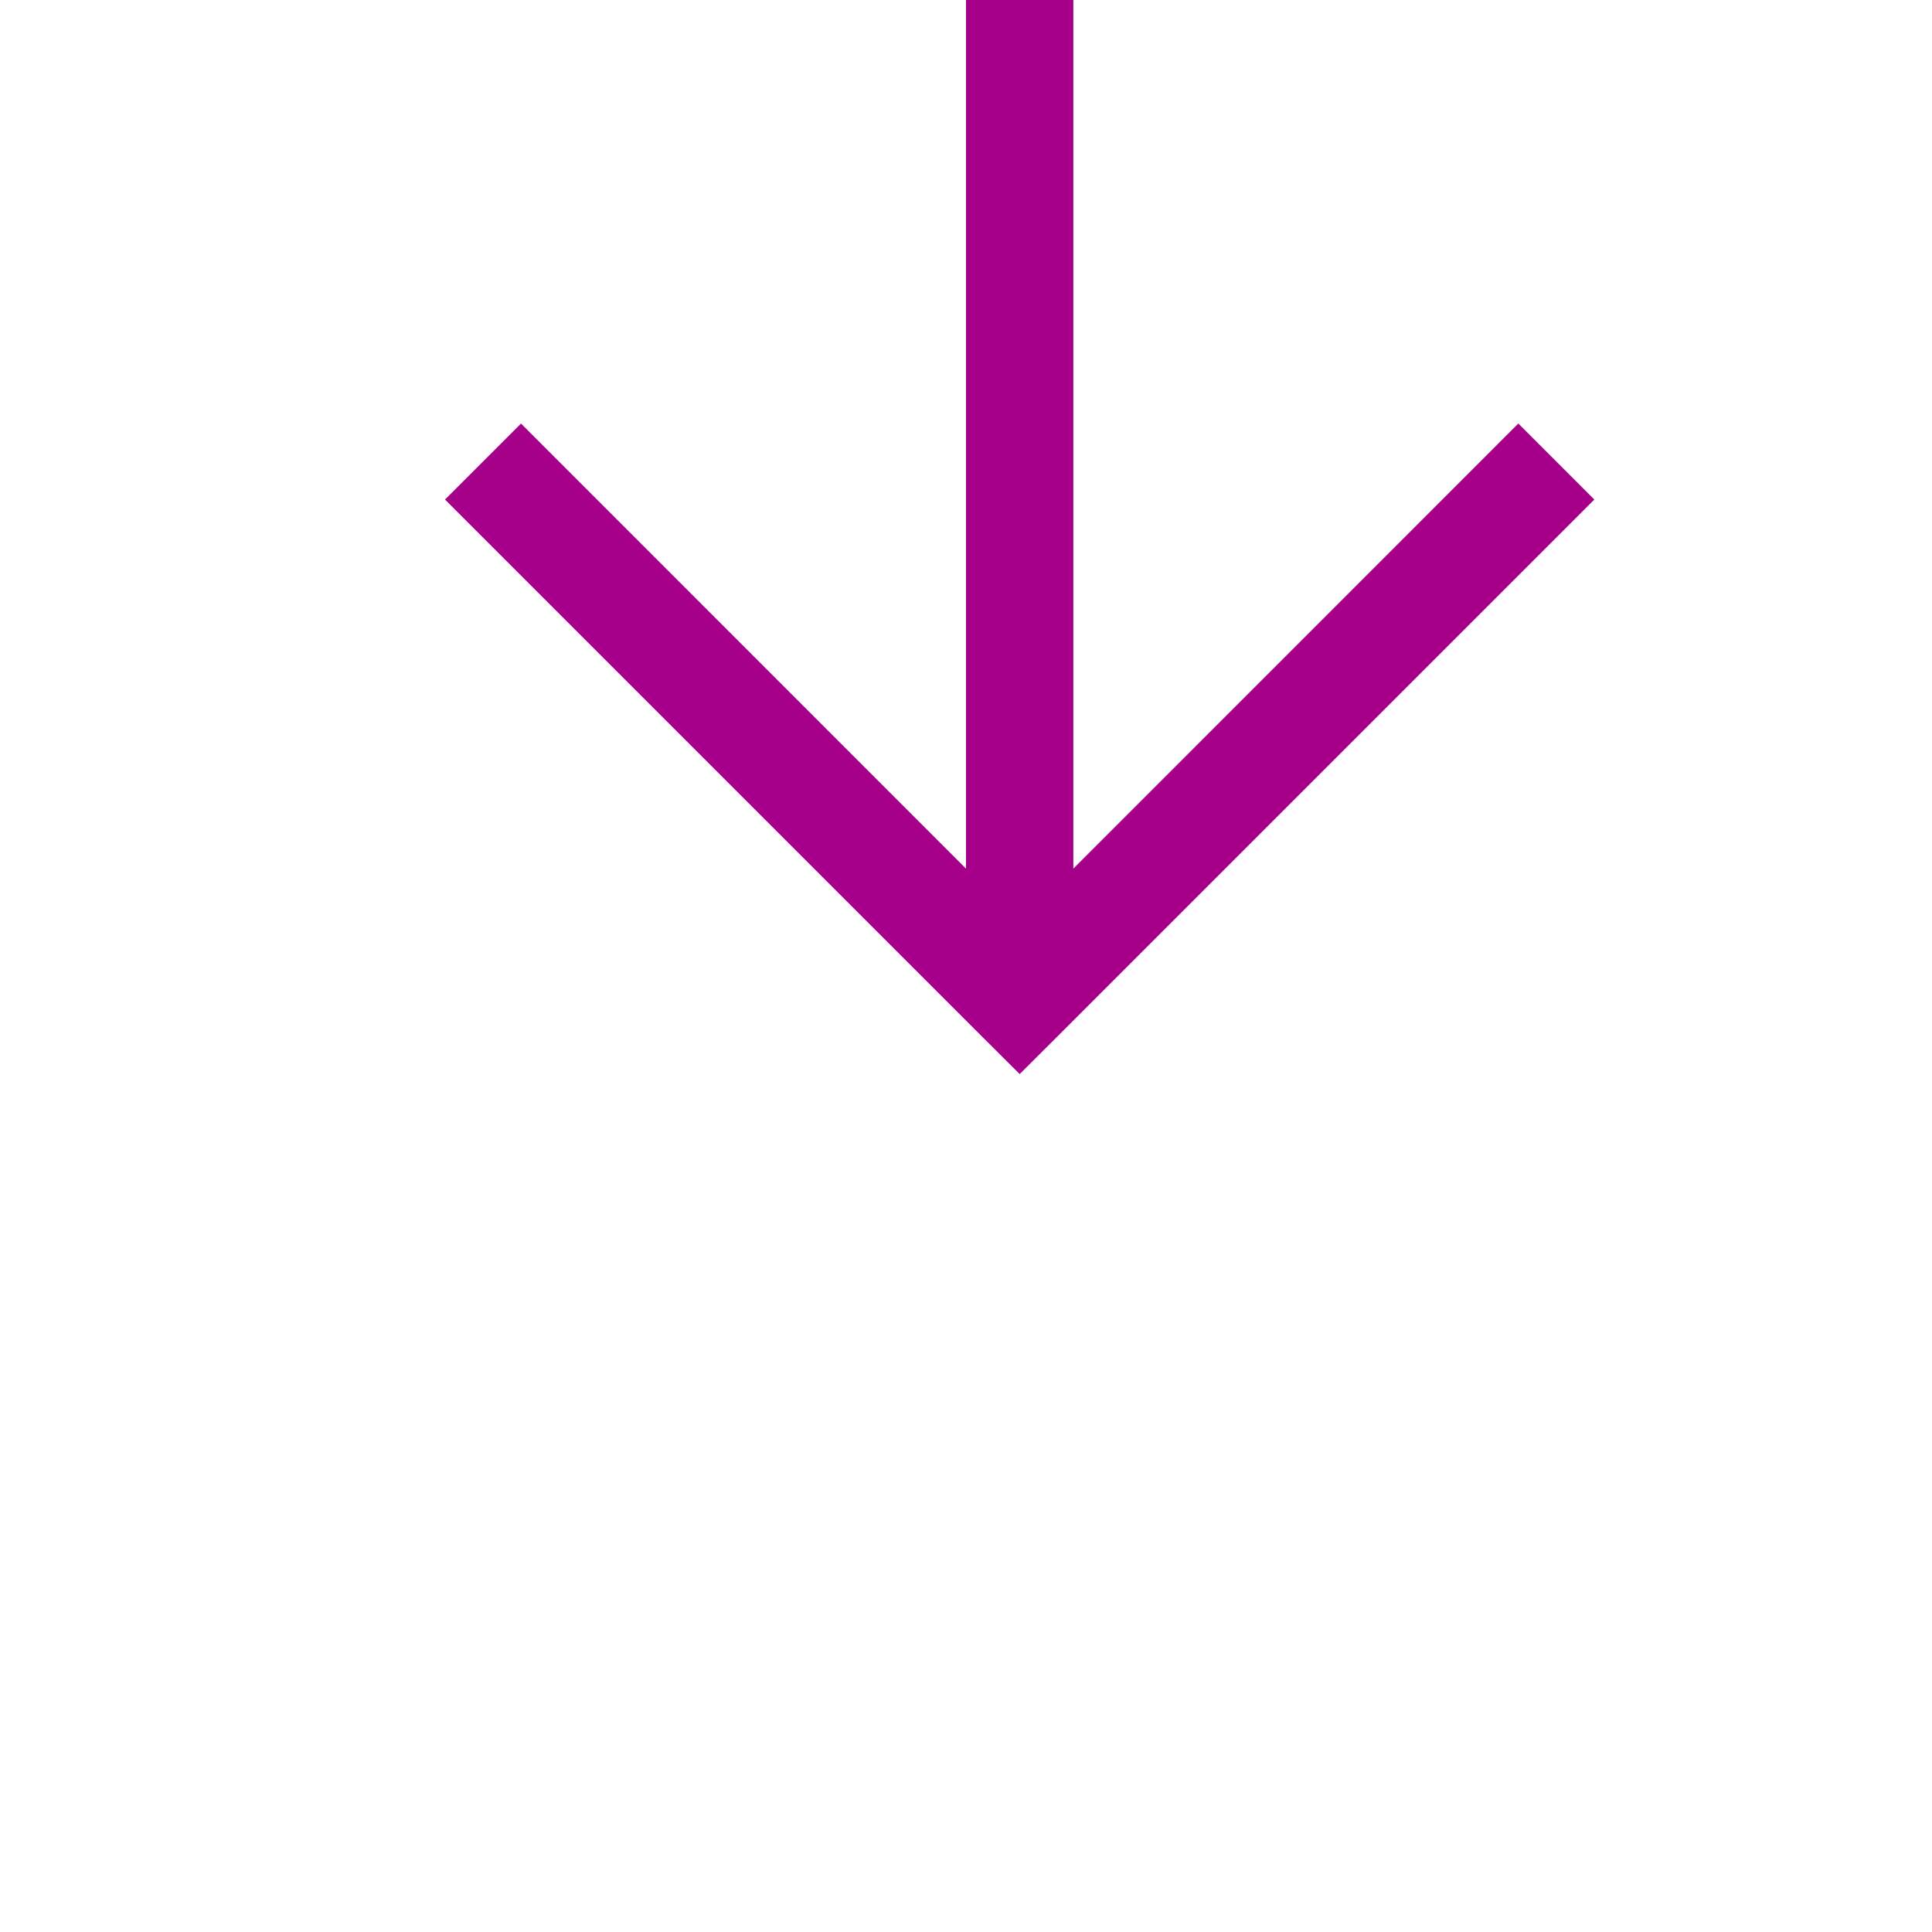
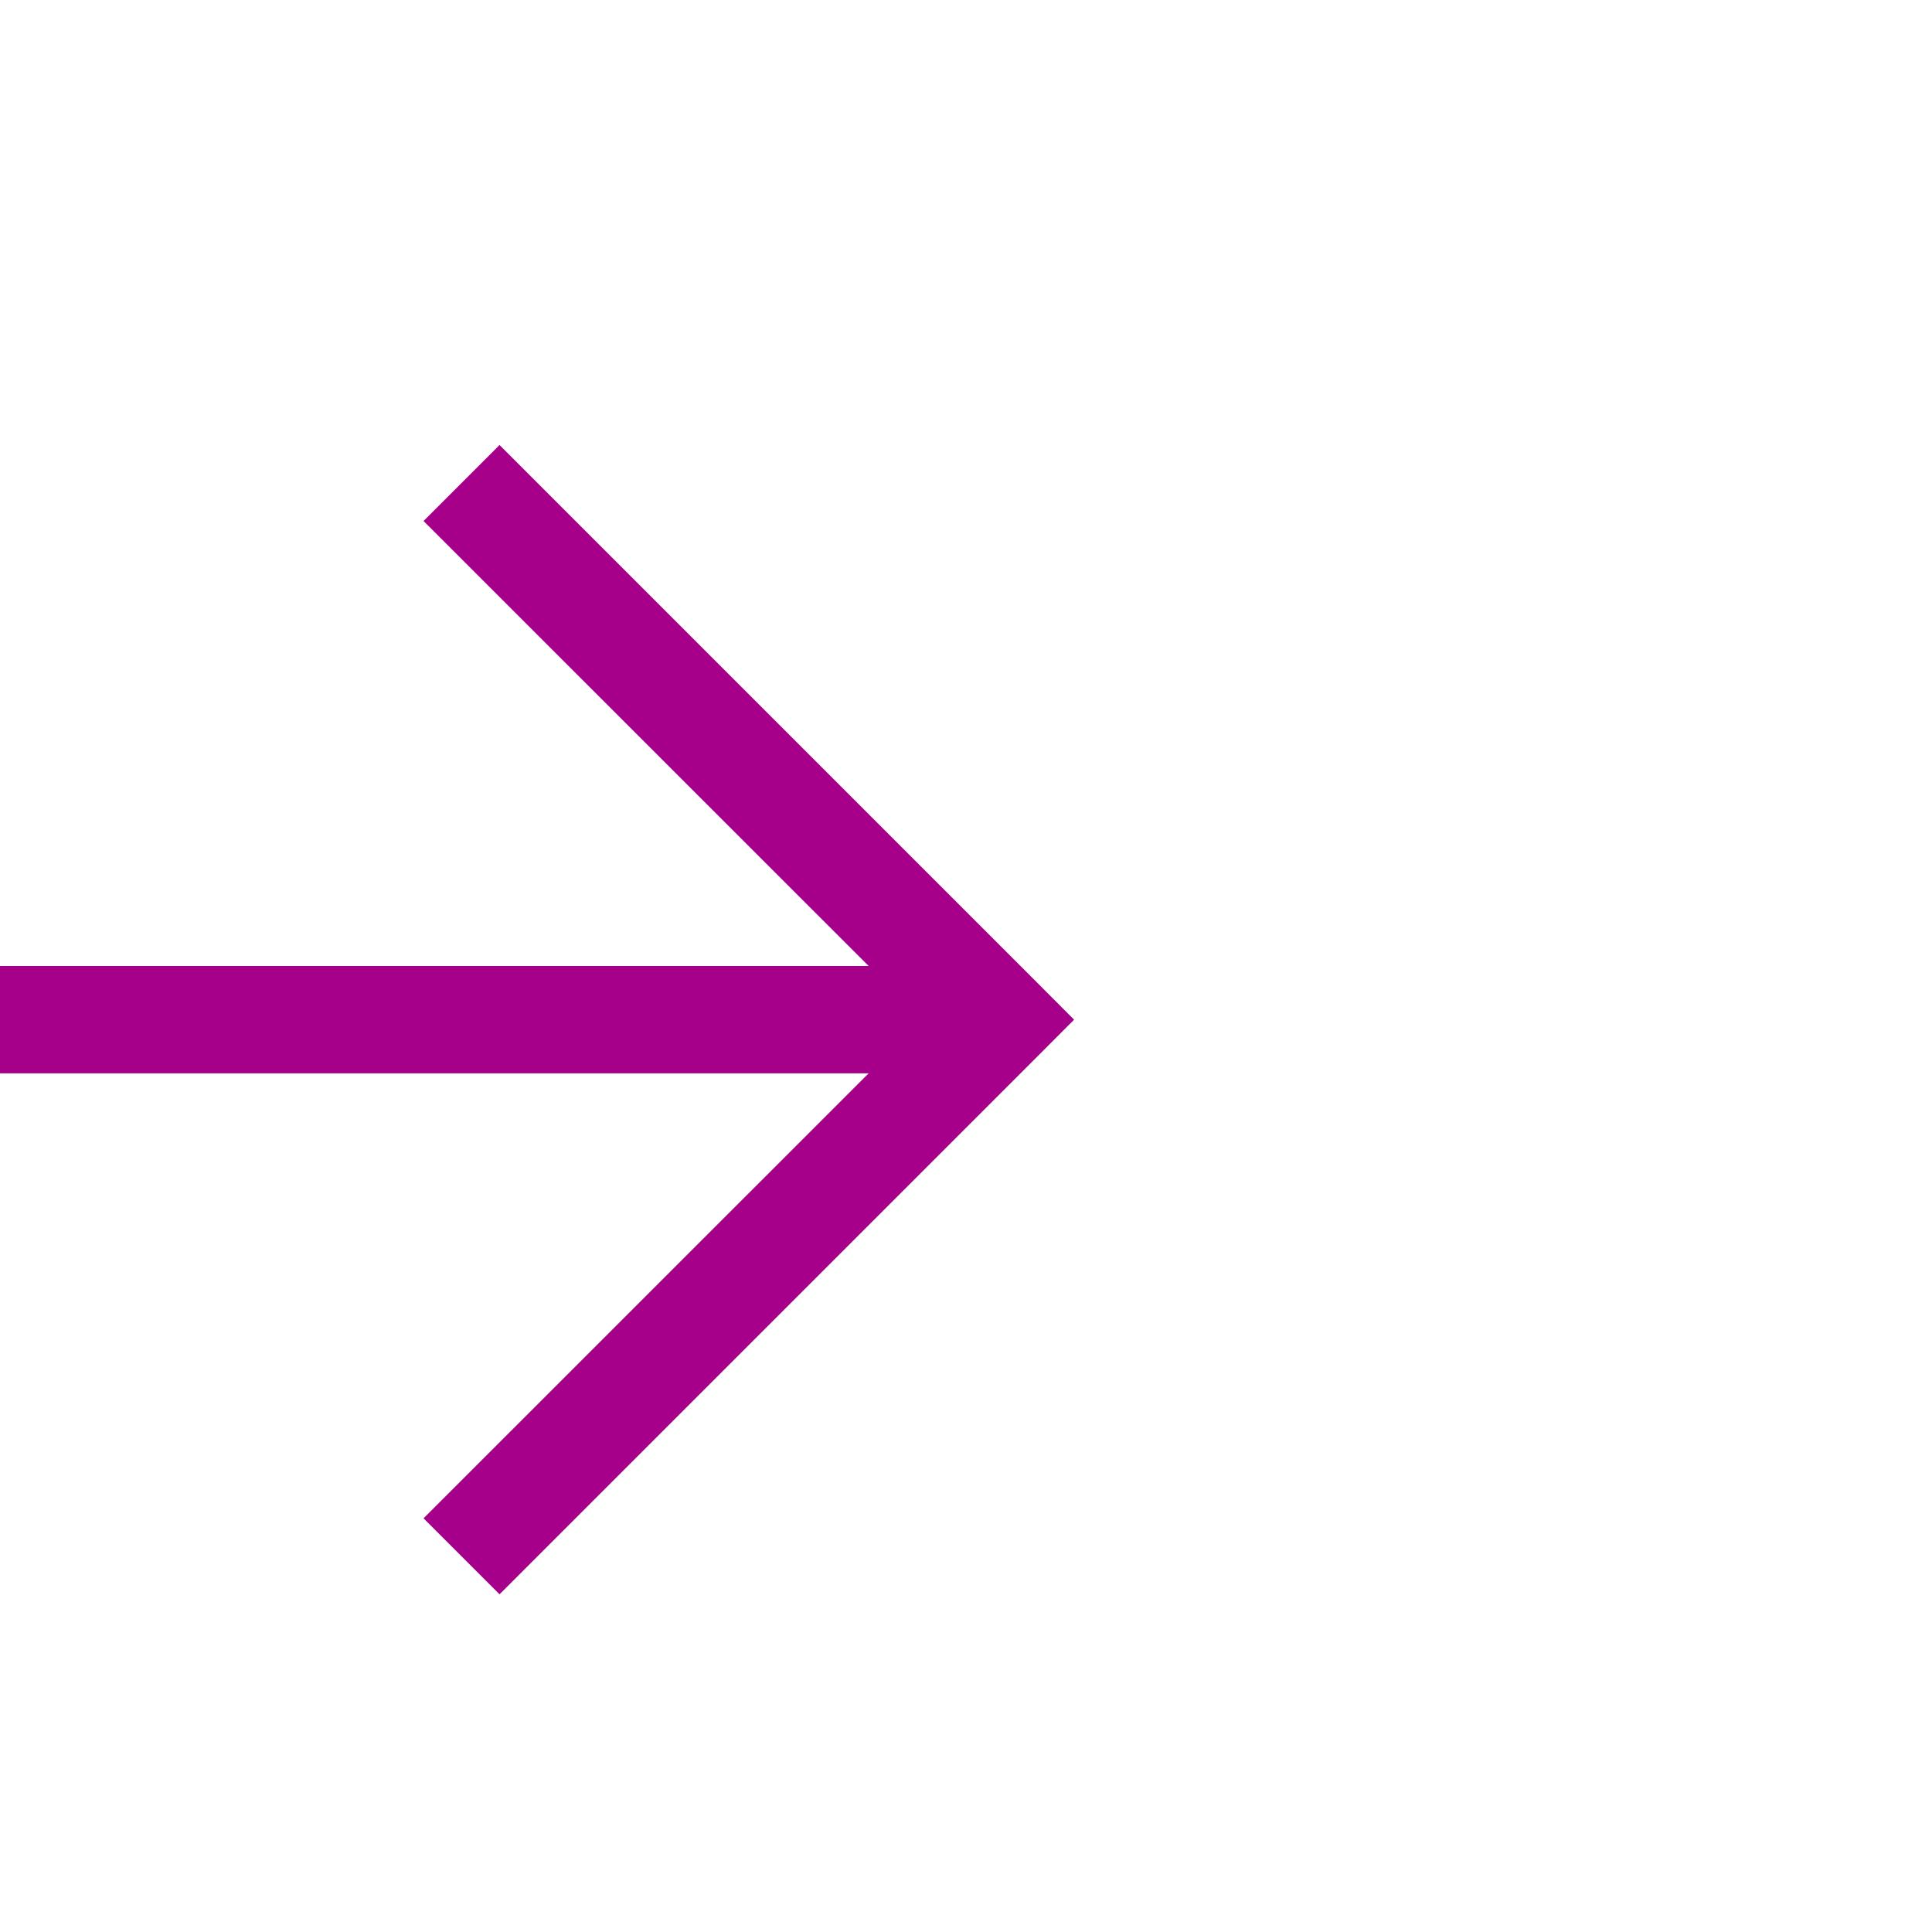
- <svg xmlns="http://www.w3.org/2000/svg" version="1.1" width="18px" height="18px" preserveAspectRatio="xMinYMid meet" viewBox="2553 535  18 16">
-   <path d="M 2562.5 528  L 2562.5 543  " stroke-width="1" stroke="#a6008b" fill="none" />
-   <path d="M 2567.146 537.946  L 2562.5 542.593  L 2557.854 537.946  L 2557.146 538.654  L 2562.146 543.654  L 2562.5 544.007  L 2562.854 543.654  L 2567.854 538.654  L 2567.146 537.946  Z " fill-rule="nonzero" fill="#a6008b" stroke="none" />
+ <svg xmlns="http://www.w3.org/2000/svg" version="1.1" width="18px" height="18px" preserveAspectRatio="xMinYMid meet" viewBox="2638 391  18 16">
+   <path d="M 2612 399.5  L 2647 399.5  " stroke-width="1" stroke="#a6008b" fill="none" />
+   <path d="M 2641.946 394.854  L 2646.593 399.5  L 2641.946 404.146  L 2642.654 404.854  L 2647.654 399.854  L 2648.007 399.5  L 2647.654 399.146  L 2642.654 394.146  L 2641.946 394.854  Z " fill-rule="nonzero" fill="#a6008b" stroke="none" />
</svg>
